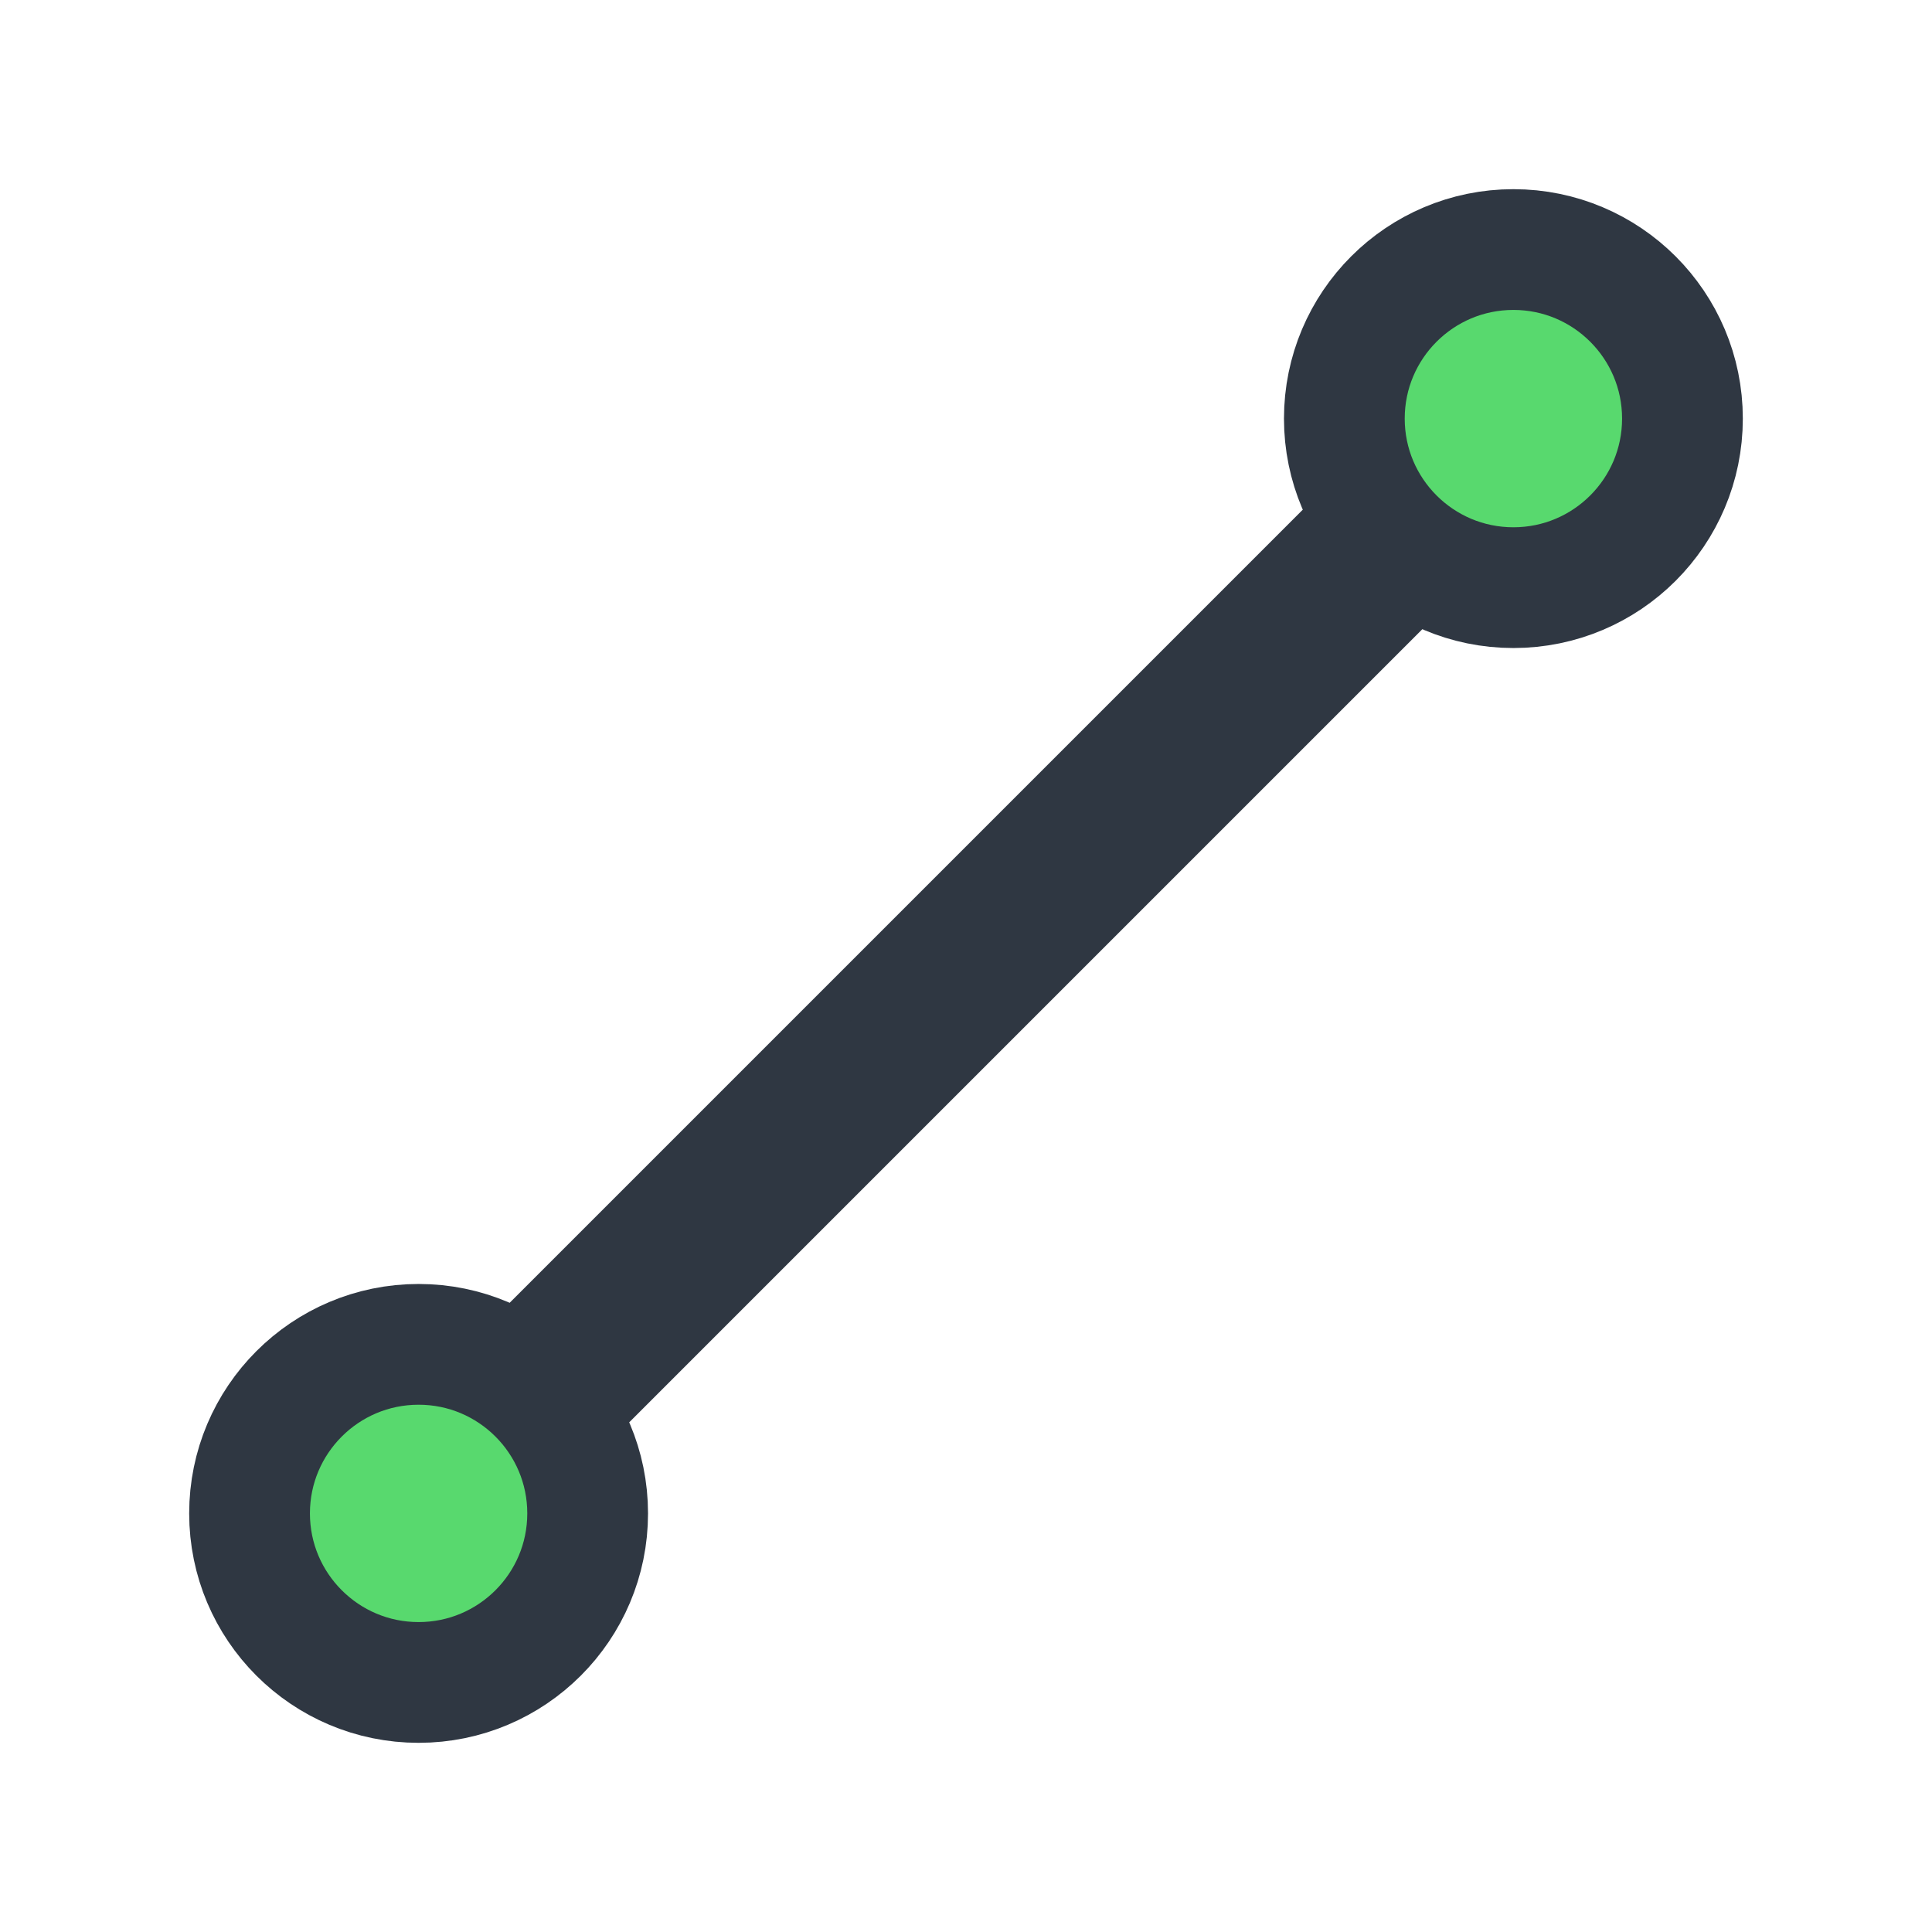
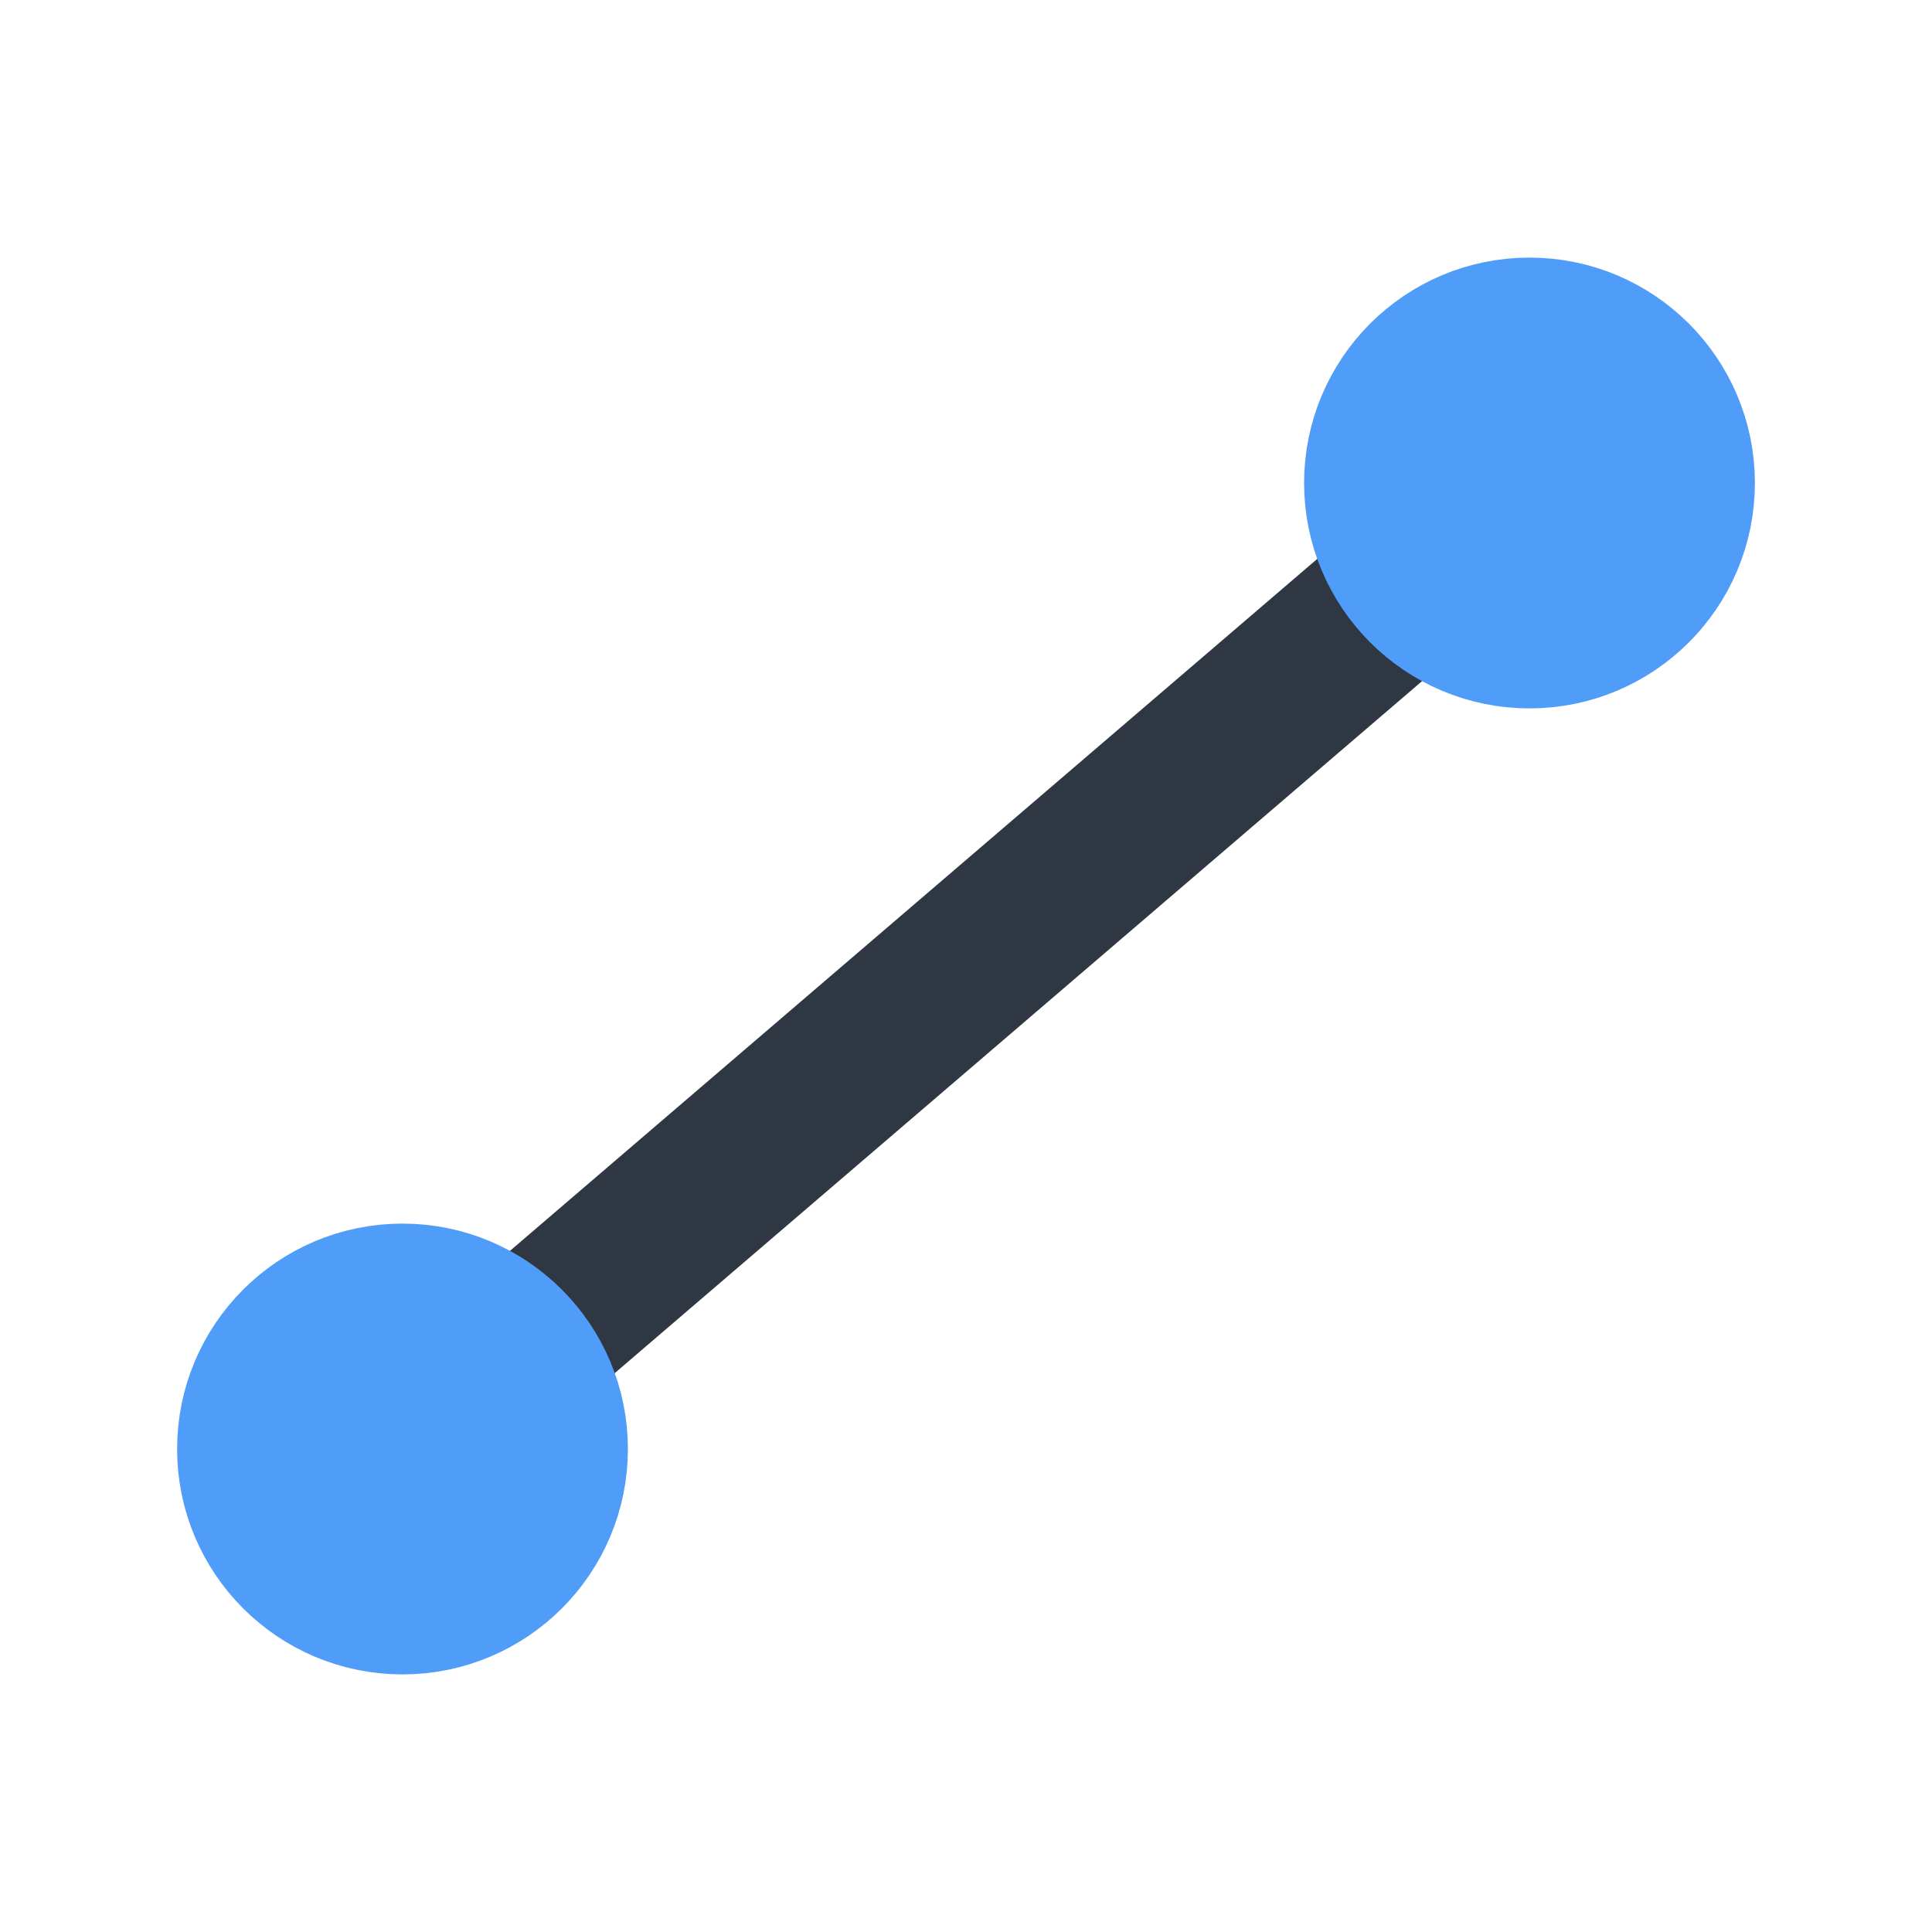
- <svg xmlns="http://www.w3.org/2000/svg" width="24" height="24" viewBox="0 0 24 24">
-   <path d="M5.2 18.8 18.8 5.2" fill="none" stroke="#2f3742" stroke-width="2.1" stroke-linecap="round" />
-   <circle cx="5.2" cy="18.8" r="2.1" fill="#58d96e" stroke="#2f3742" stroke-width="1.5" />
-   <circle cx="18.8" cy="5.2" r="2.1" fill="#58d96e" stroke="#2f3742" stroke-width="1.5" />
+ <svg xmlns="http://www.w3.org/2000/svg" width="24" height="24" viewBox="0 0 24 24" fill="none" stroke="#2F3742" stroke-width="1.6" stroke-linecap="round" stroke-linejoin="round">
+   <path d="M5 18 19 6" stroke-width="2" />
+   <circle cx="5" cy="18" r="2" fill="#4F9CF9" stroke="#4F9CF9" />
+   <circle cx="19" cy="6" r="2" fill="#4F9CF9" stroke="#4F9CF9" />
</svg>
